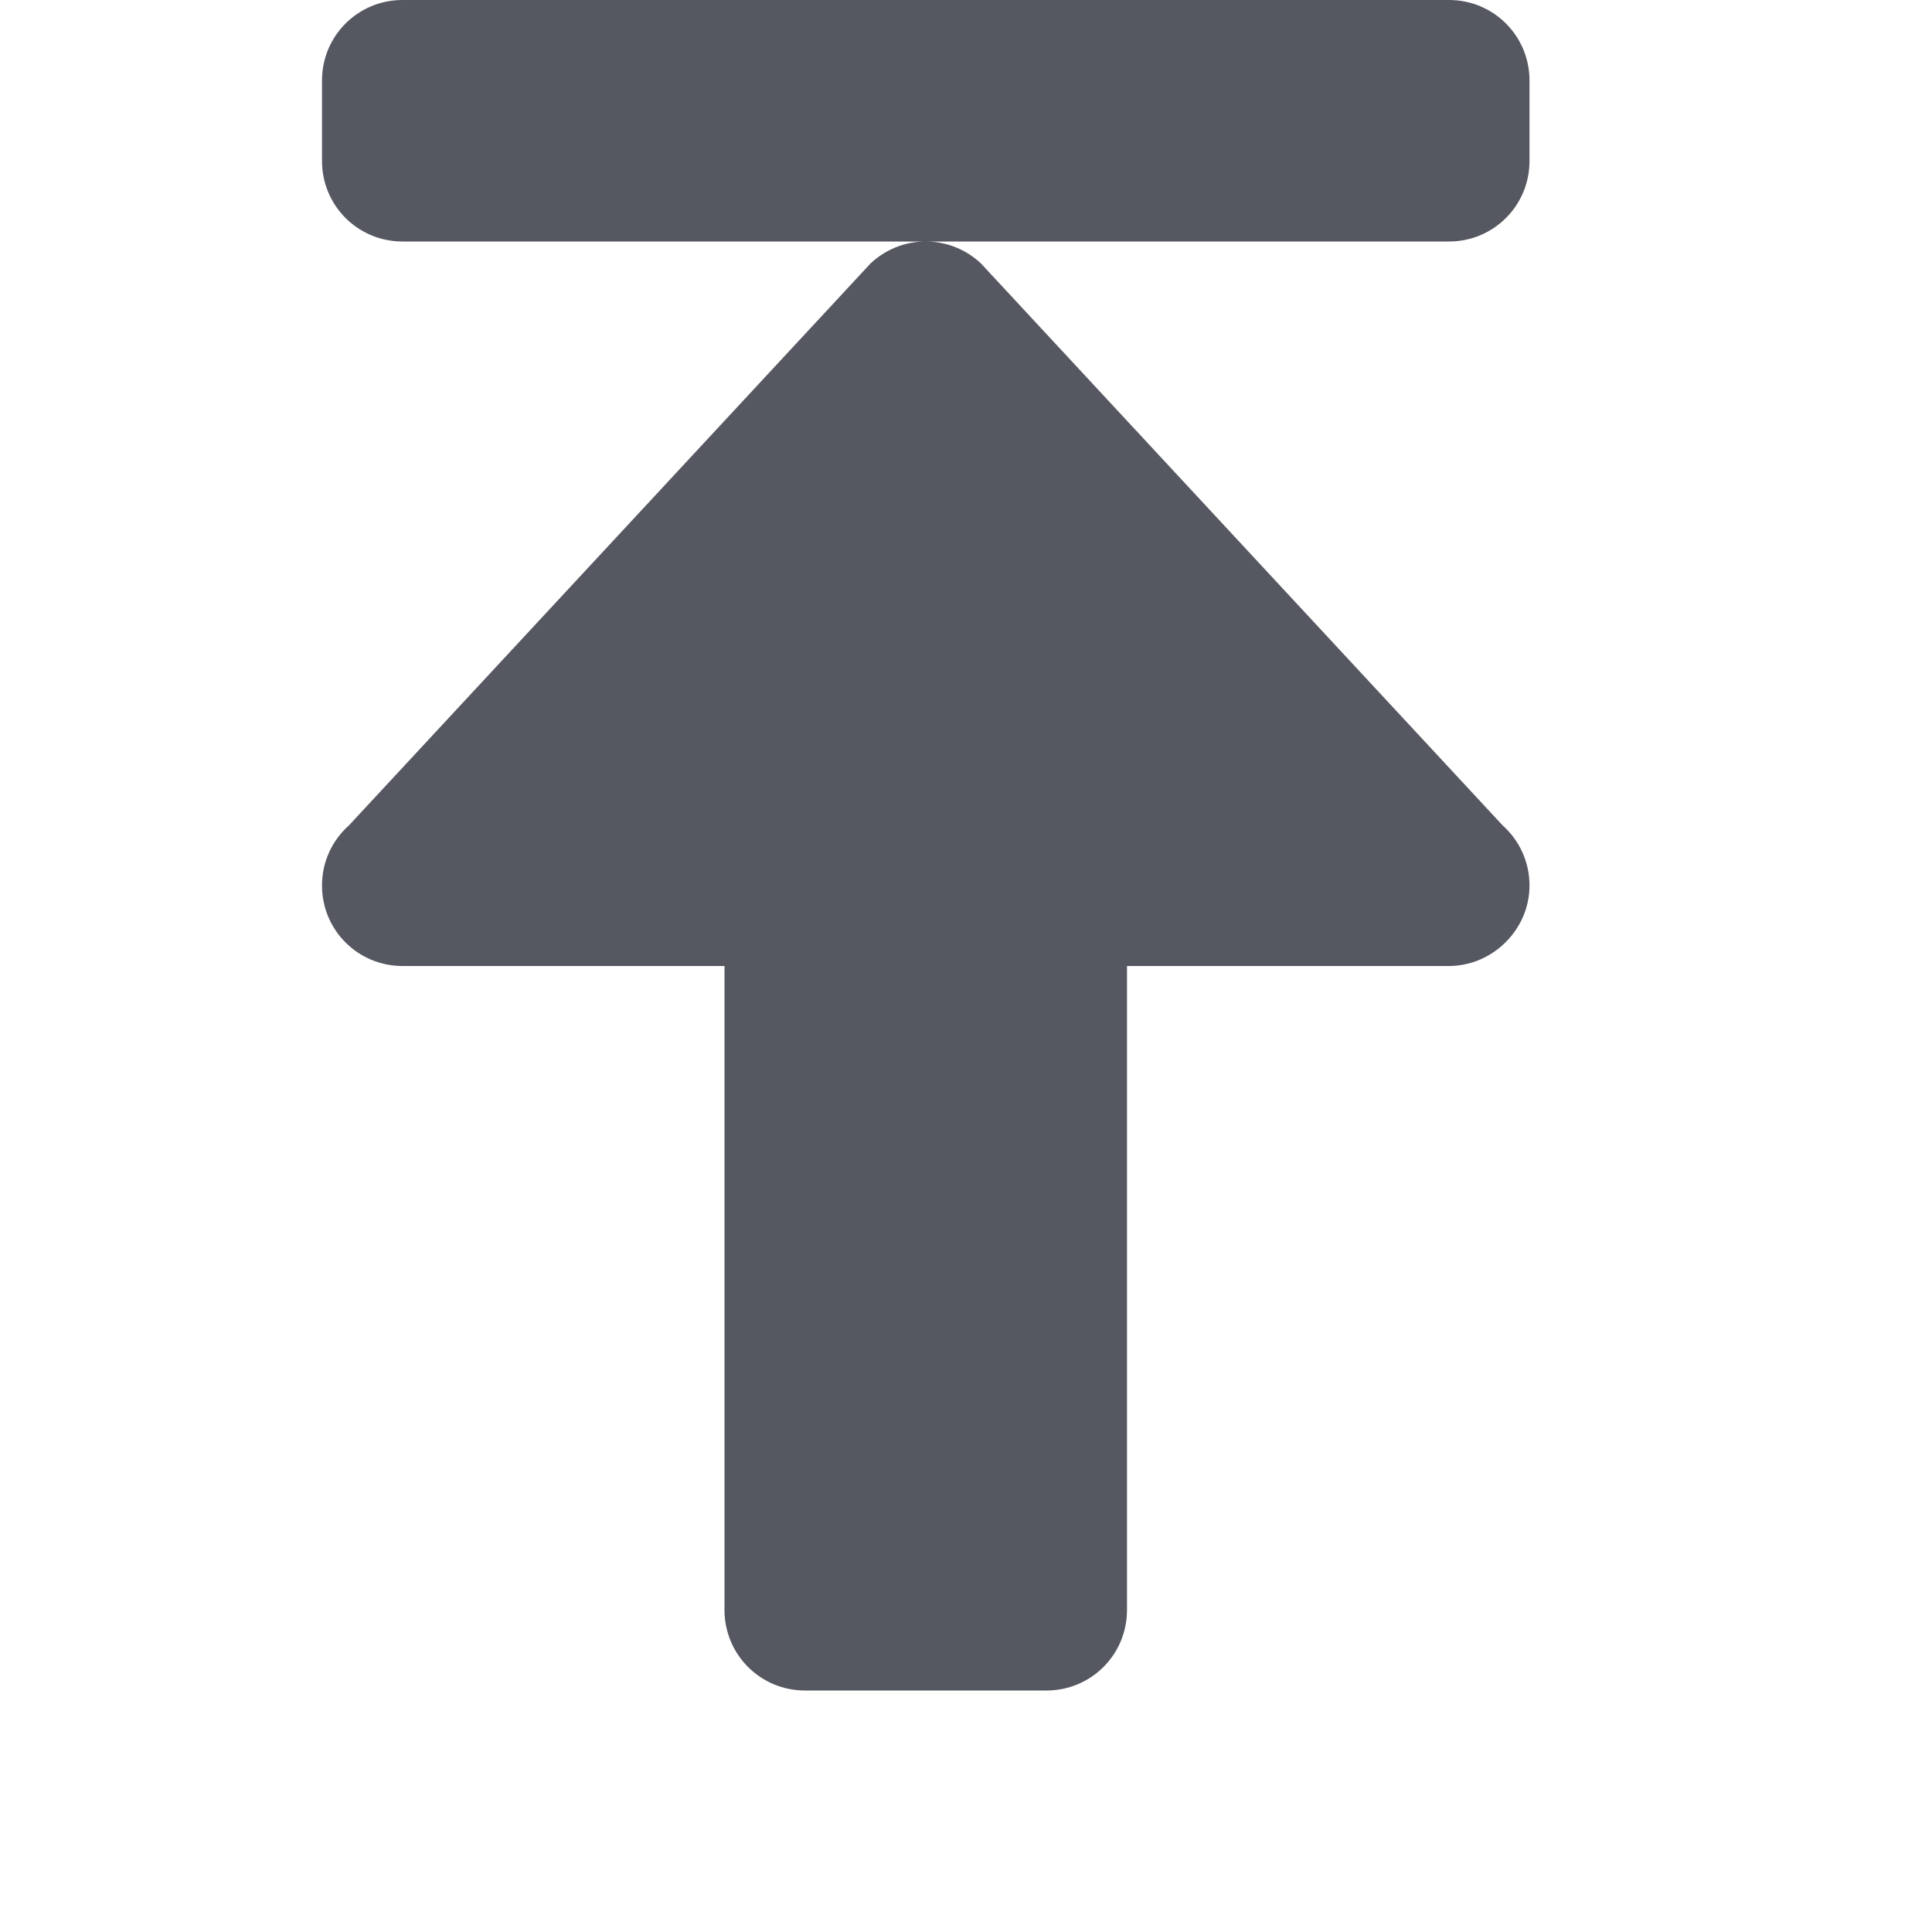
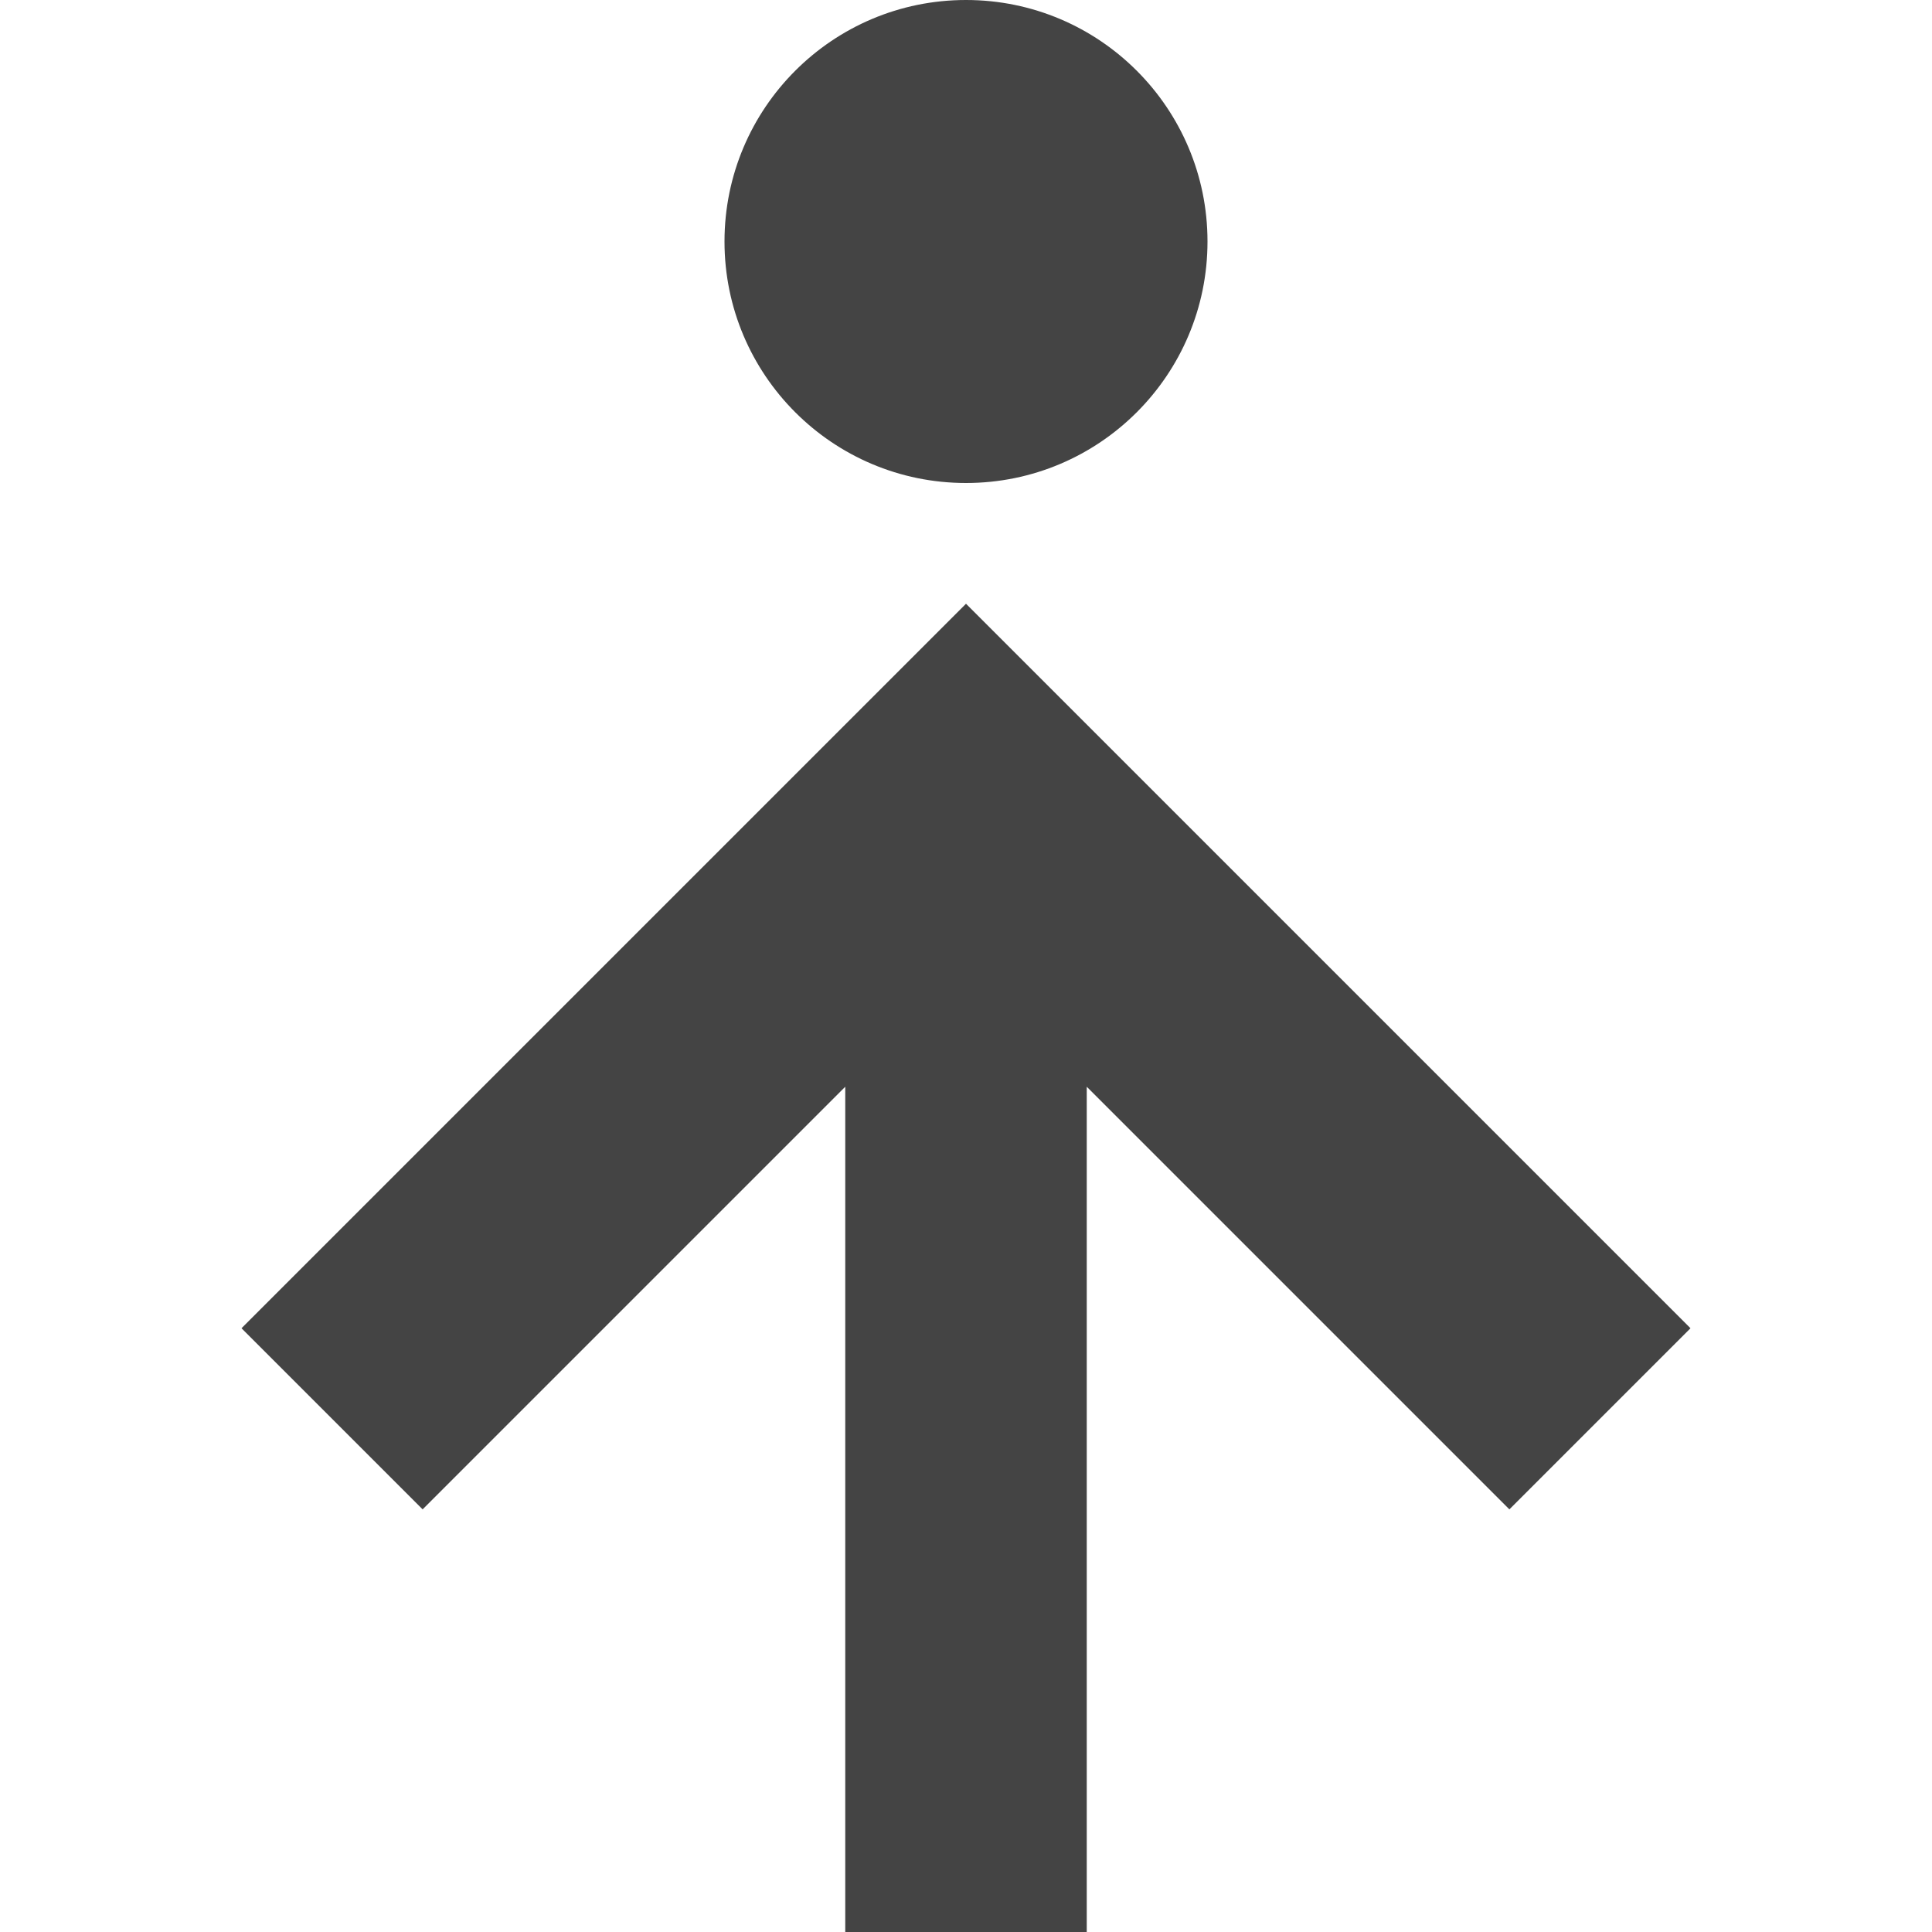
- <svg xmlns="http://www.w3.org/2000/svg" id="svg6" version="1.1" width="24" height="24">
-   <defs id="defs10" />
-   <path d="m 19,11 c 0,0.554 -0.466,1 -1,1 h -4 v 8 c 0,0.554 -0.446,1 -1,1 H 10 C 9.446,21 9,20.554 9,20 V 12 H 5 C 4.446,12 4,11.554 4,11 4,10.701 4.13,10.435 4.336,10.252 L 10.814,3.273 C 10.994,3.104 11.234,3 11.5,3 c 0.266,0 0.506,0.104 0.686,0.273 l 6.479,6.979 C 18.87,10.435 19,10.701 19,11 Z M 11.5,3 H 5 C 4.446,3 4,2.554 4,2 V 1 C 4,0.446 4.446,0 5,0 h 13 c 0.554,0 1,0.446 1,1 v 1 c 0,0.554 -0.446,1 -1,1 z" style="opacity:1;fill:#555761;stroke:none;stroke-width:4;stroke-linecap:round;stroke-linejoin:round;stop-color:#000000" id="path873-5-3" />
+ <svg xmlns="http://www.w3.org/2000/svg" width="16" height="16" version="1.1">
+   <defs>
+     <style id="current-color-scheme" type="text/css">
+    .ColorScheme-Text { color:#444444; } .ColorScheme-Highlight { color:#4285f4; } .ColorScheme-NeutralText { color:#ff9800; } .ColorScheme-PositiveText { color:#4caf50; } .ColorScheme-NegativeText { color:#f44336; }
+   </style>
+   </defs>
+   <circle style="fill:currentColor" class="ColorScheme-Text" cx="8" cy="2" r="2" />
+   <path style="fill:currentColor" class="ColorScheme-Text" d="M 7,16 V 9 L 3.5,12.5 2,11 8,5 14,11 12.5,12.5 9,9 V 16 Z" />
</svg>
